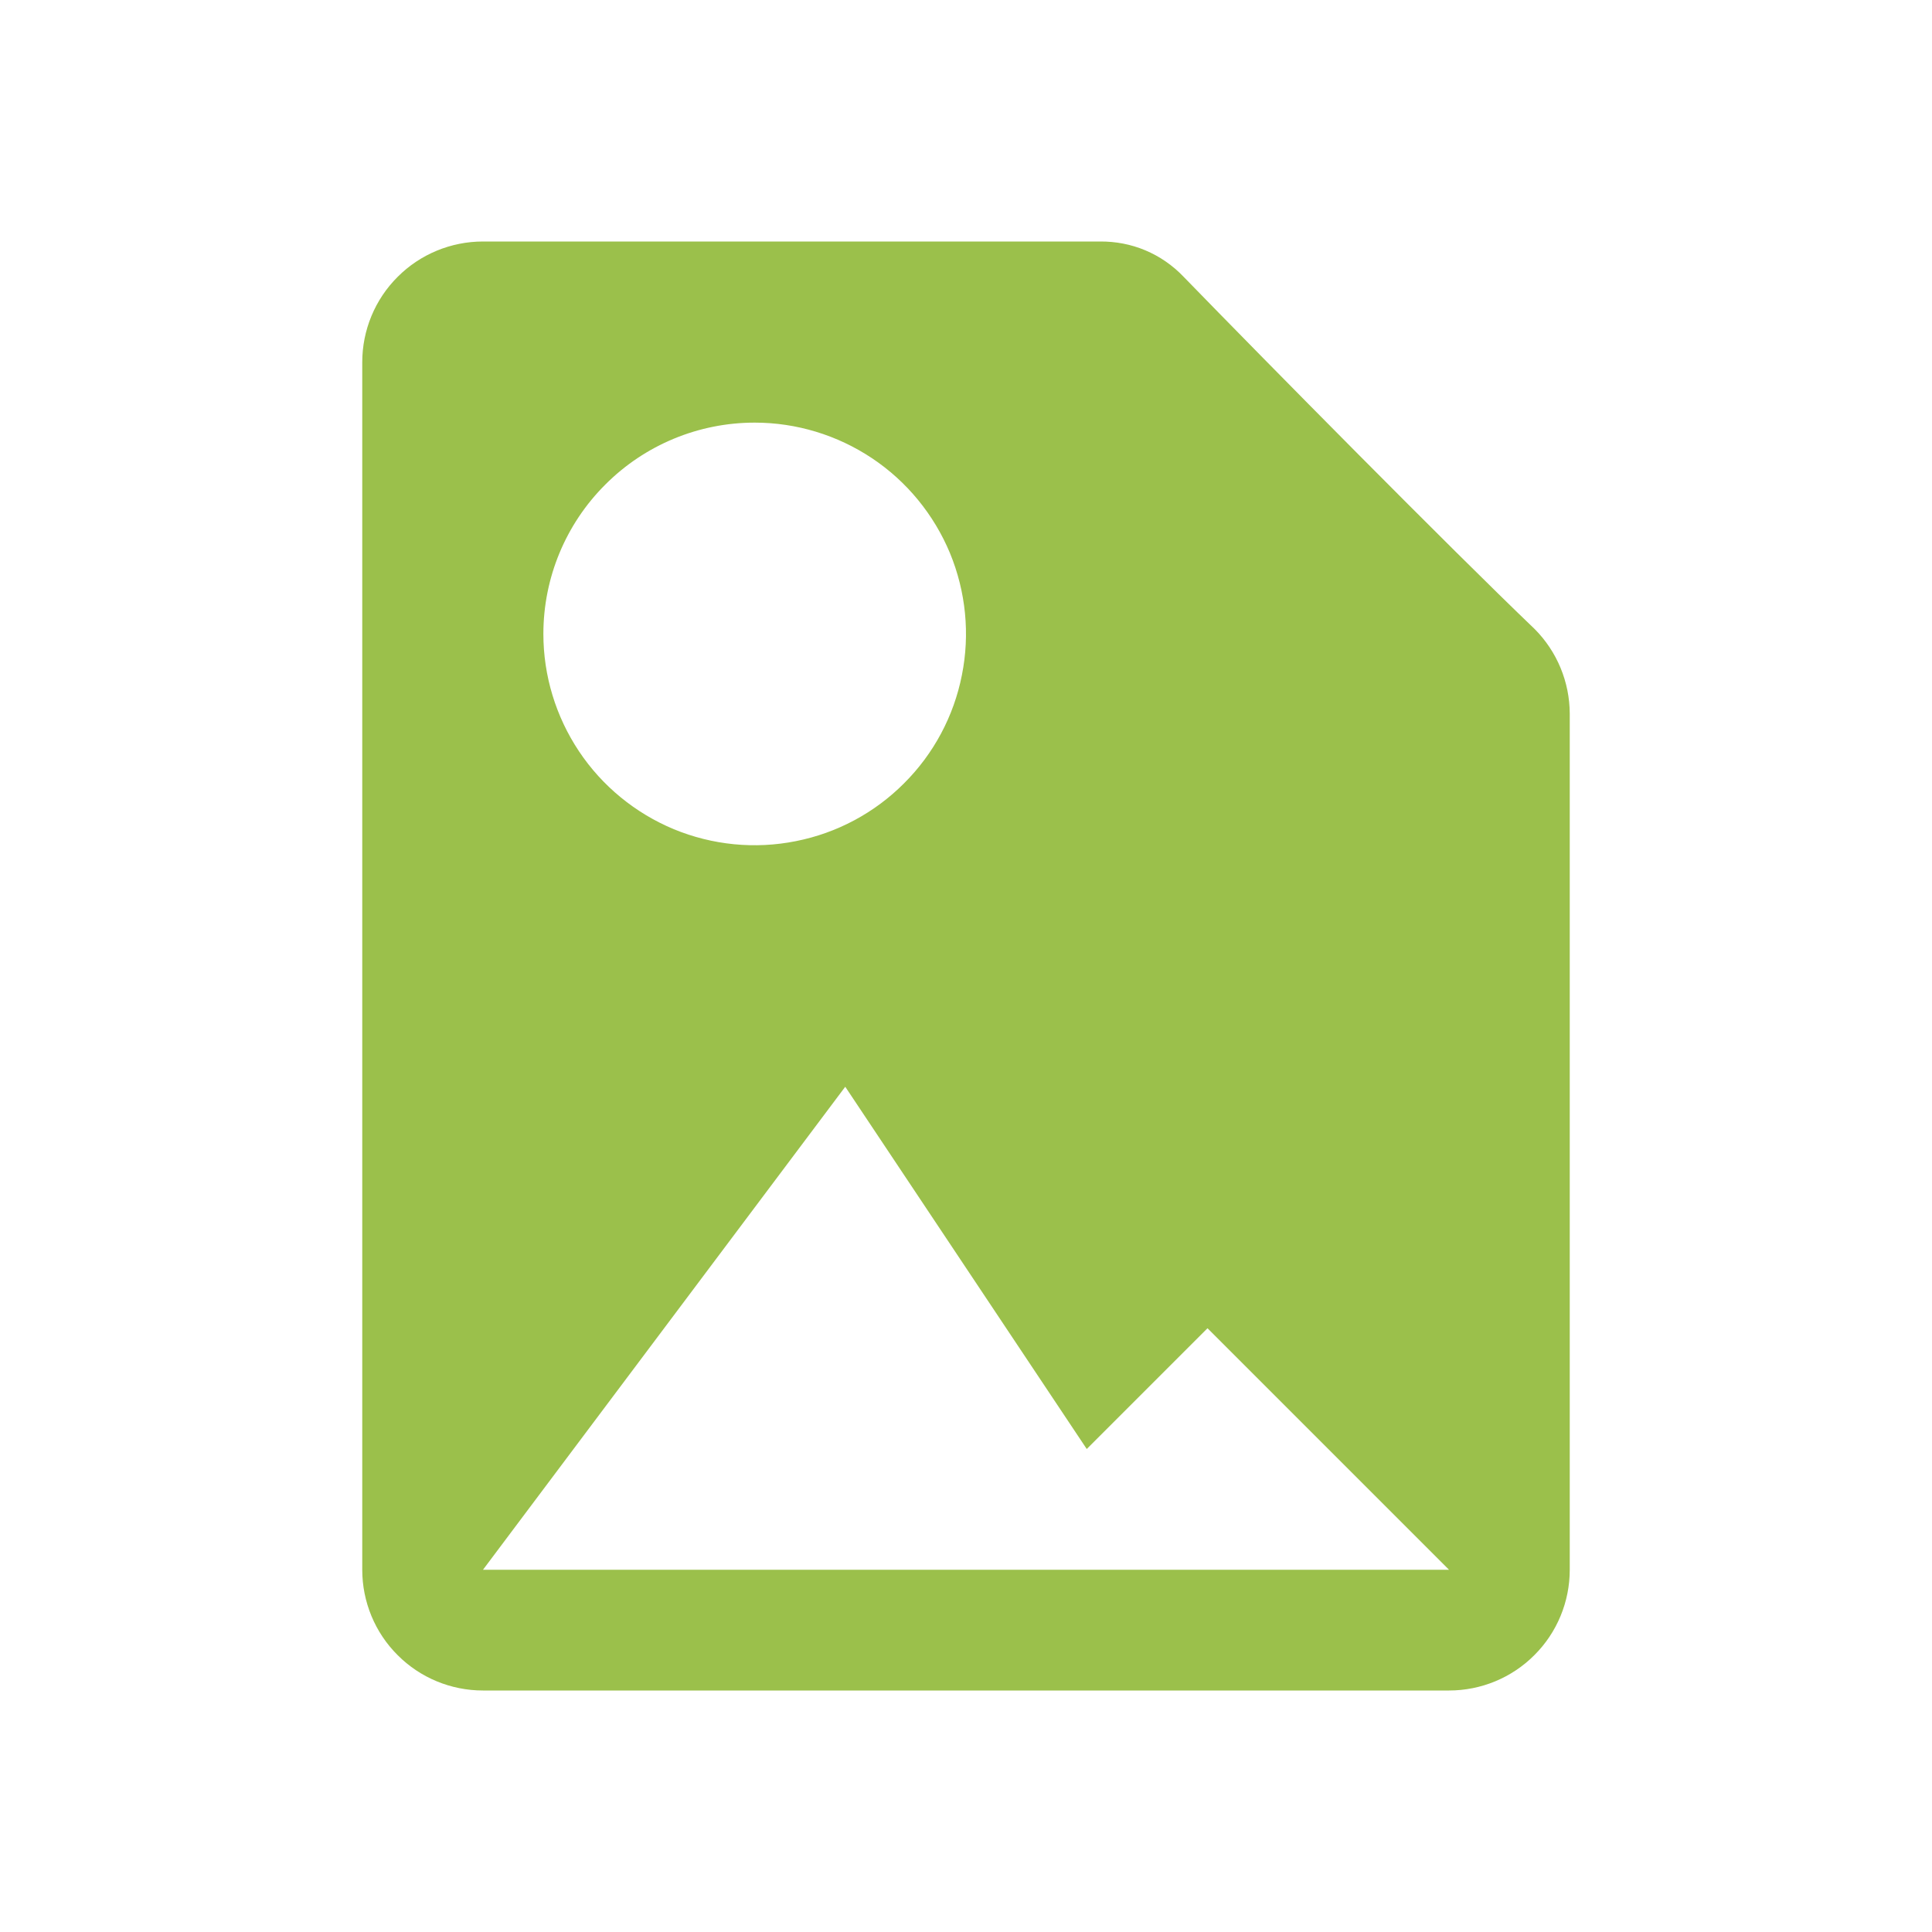
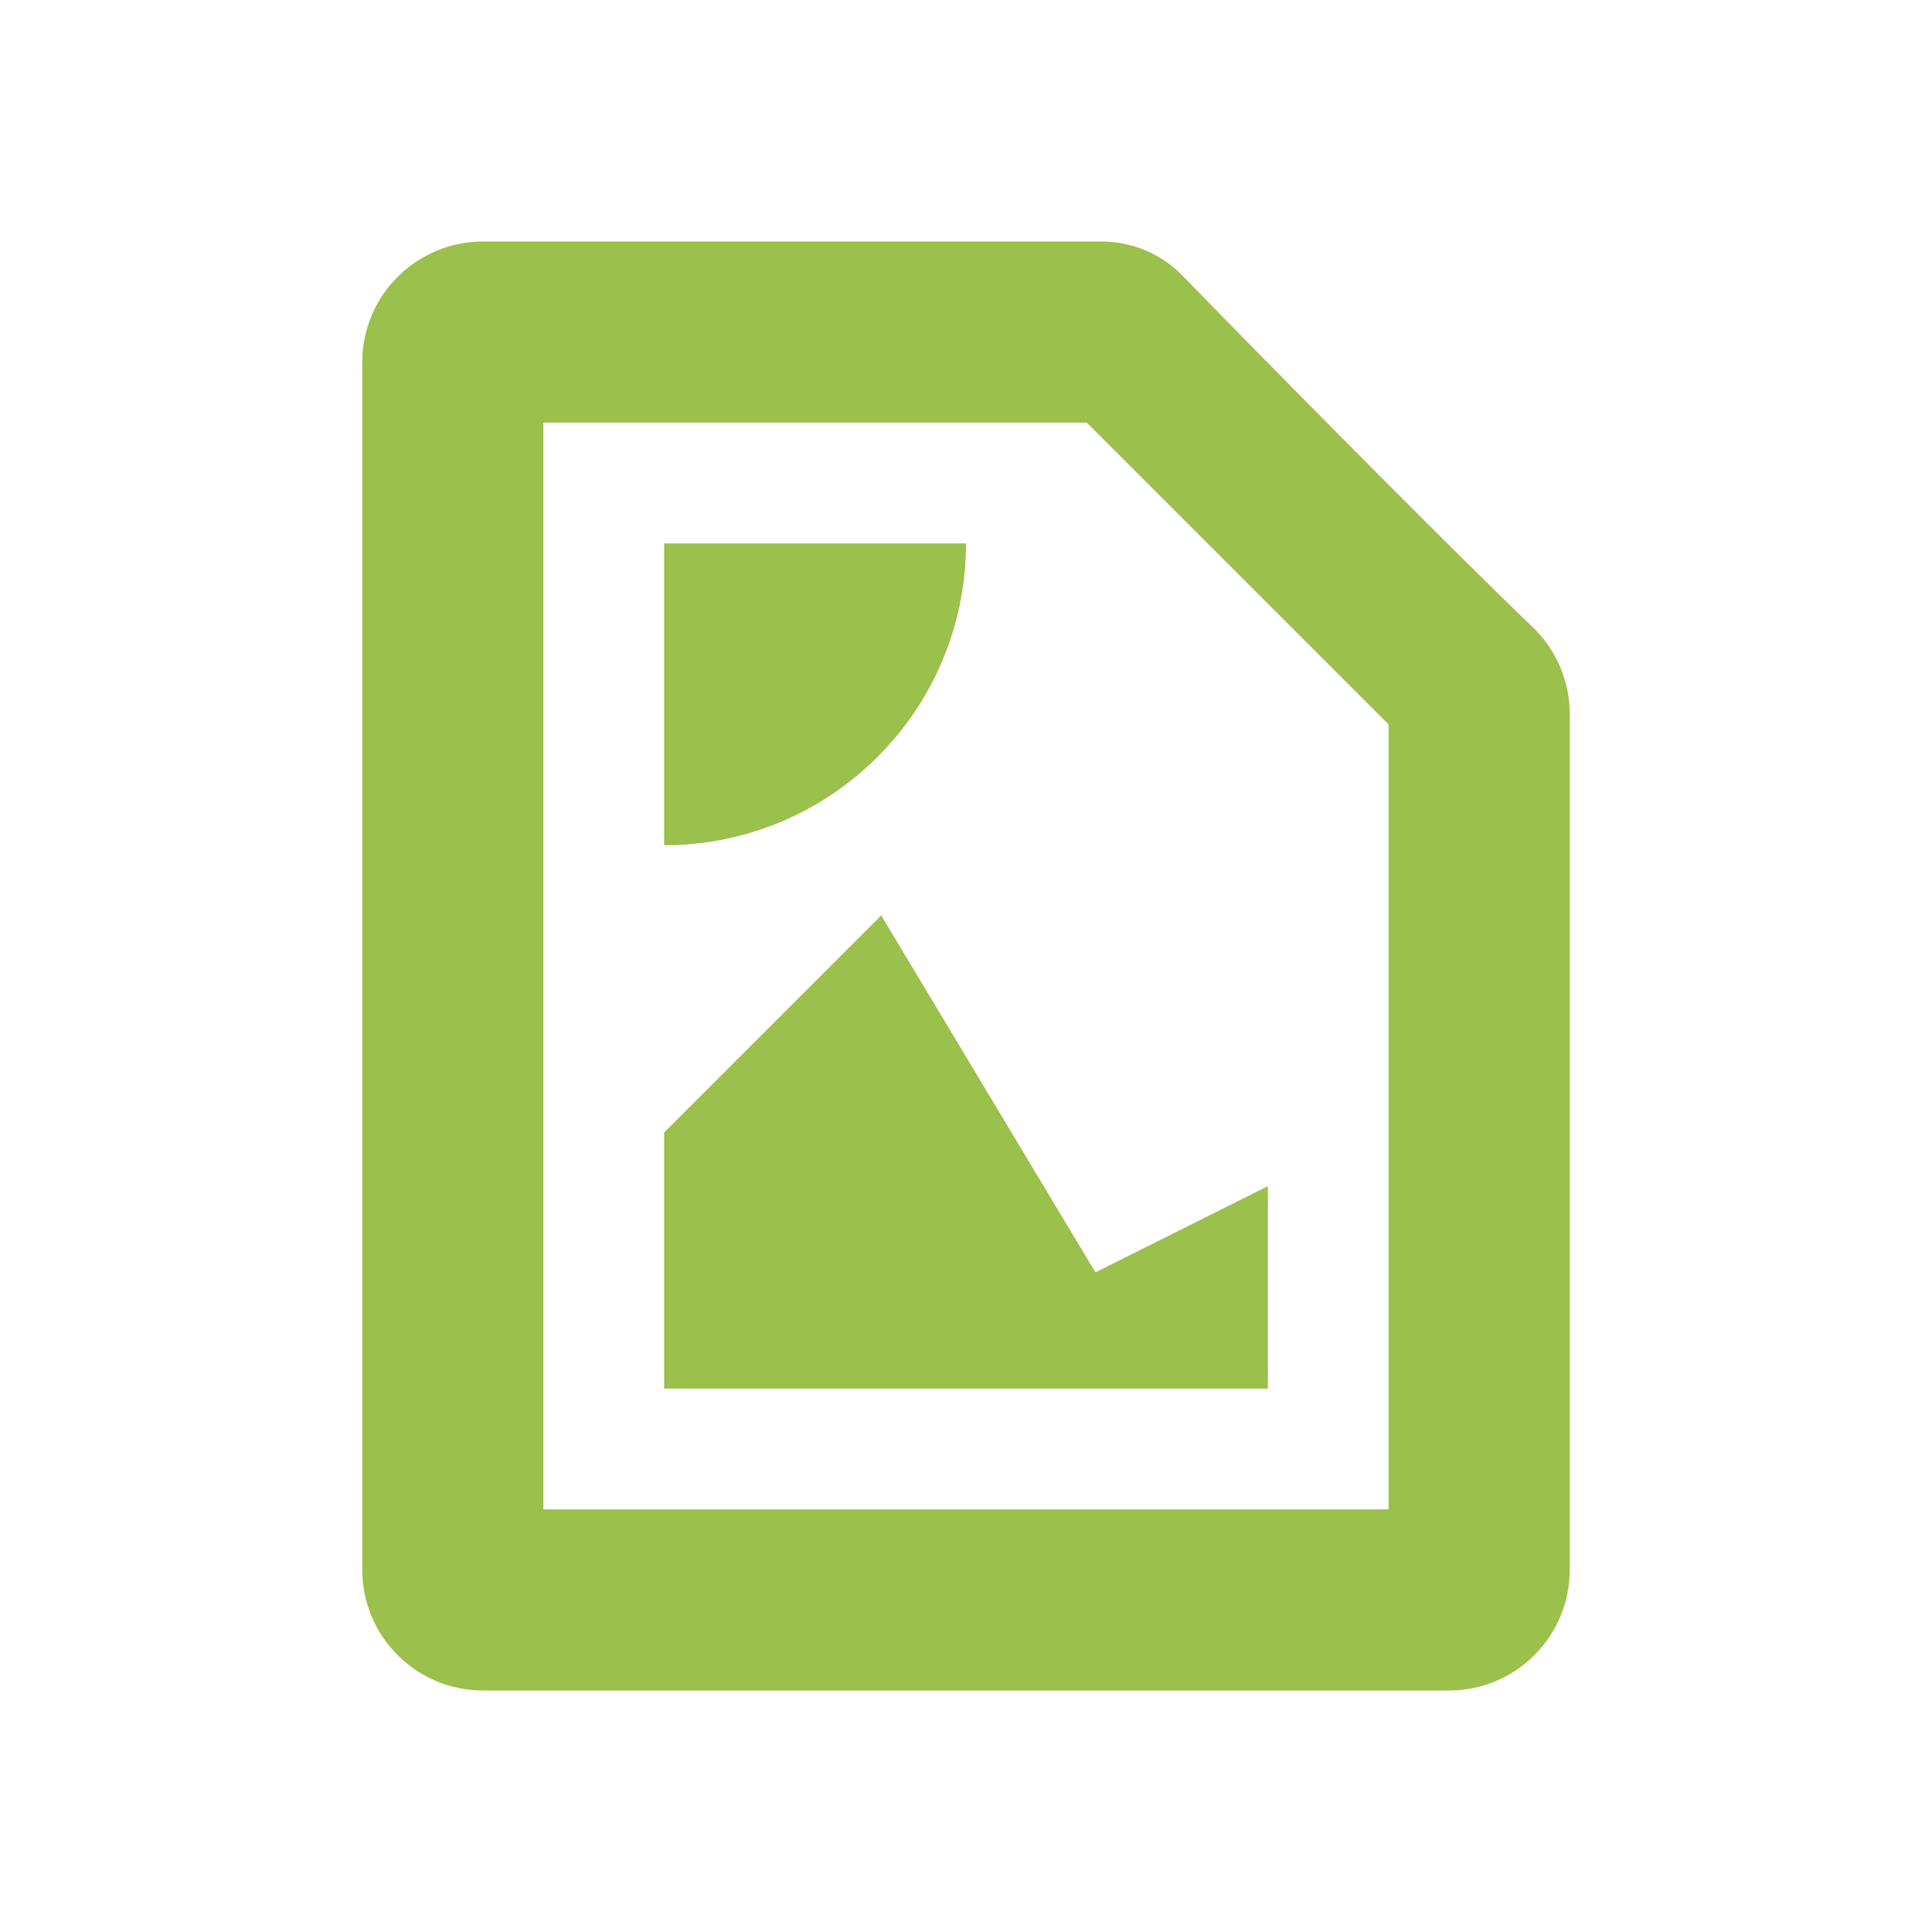
<svg xmlns="http://www.w3.org/2000/svg" width="16" height="16" viewBox="0 0 16 16" fill="none">
-   <path d="M4 13L7 9L9 12L10 11L12 13H4ZM6.25 3.5C6.596 3.5 6.934 3.603 7.222 3.795C7.51 3.987 7.734 4.261 7.867 4.58C7.999 4.9 8.034 5.252 7.966 5.591C7.899 5.931 7.732 6.243 7.487 6.487C7.243 6.732 6.931 6.899 6.591 6.966C6.252 7.034 5.9 6.999 5.58 6.867C5.261 6.734 4.987 6.51 4.795 6.222C4.603 5.934 4.5 5.596 4.5 5.25C4.5 4.786 4.684 4.341 5.013 4.013C5.341 3.684 5.786 3.5 6.25 3.5ZM9.11 2H4C3.735 2 3.48 2.105 3.293 2.293C3.105 2.48 3 2.735 3 3V13C3 13.265 3.105 13.52 3.293 13.707C3.48 13.895 3.735 14 4 14H12C12.265 14 12.52 13.895 12.707 13.707C12.895 13.52 13 13.265 13 13V5.91C12.999 5.648 12.895 5.396 12.71 5.21C12 4.53 10.49 3 9.8 2.29C9.711 2.197 9.604 2.123 9.485 2.073C9.366 2.023 9.239 1.999 9.11 2Z" fill="#9BC04B" />
+   <path fill-rule="evenodd" clip-rule="evenodd" d="M3.293 13.707C3.105 13.52 3 13.265 3 13V4.5V3C3 2.735 3.105 2.48 3.293 2.293C3.48 2.105 3.735 2 4 2H5.497L5.5 2L5.503 2H9.11C9.239 1.999 9.366 2.023 9.485 2.073C9.604 2.123 9.711 2.197 9.8 2.29C10.49 3 12 4.53 12.71 5.21C12.895 5.396 12.999 5.648 13 5.91V13C13 13.265 12.895 13.52 12.707 13.707C12.52 13.895 12.265 14 12 14H4C3.735 14 3.48 13.895 3.293 13.707ZM4.5 10.379V6.792V3.5H9L11.5 6V6.127V10.379V12.5H4.5V10.379ZM8 4.5H5.5V7C6.881 7 8 5.881 8 4.5ZM5.5 9.379L7.298 7.581L9.072 10.537L10.5 9.823V11.5H5.5V9.379Z" fill="#9BC04B" />
</svg>
